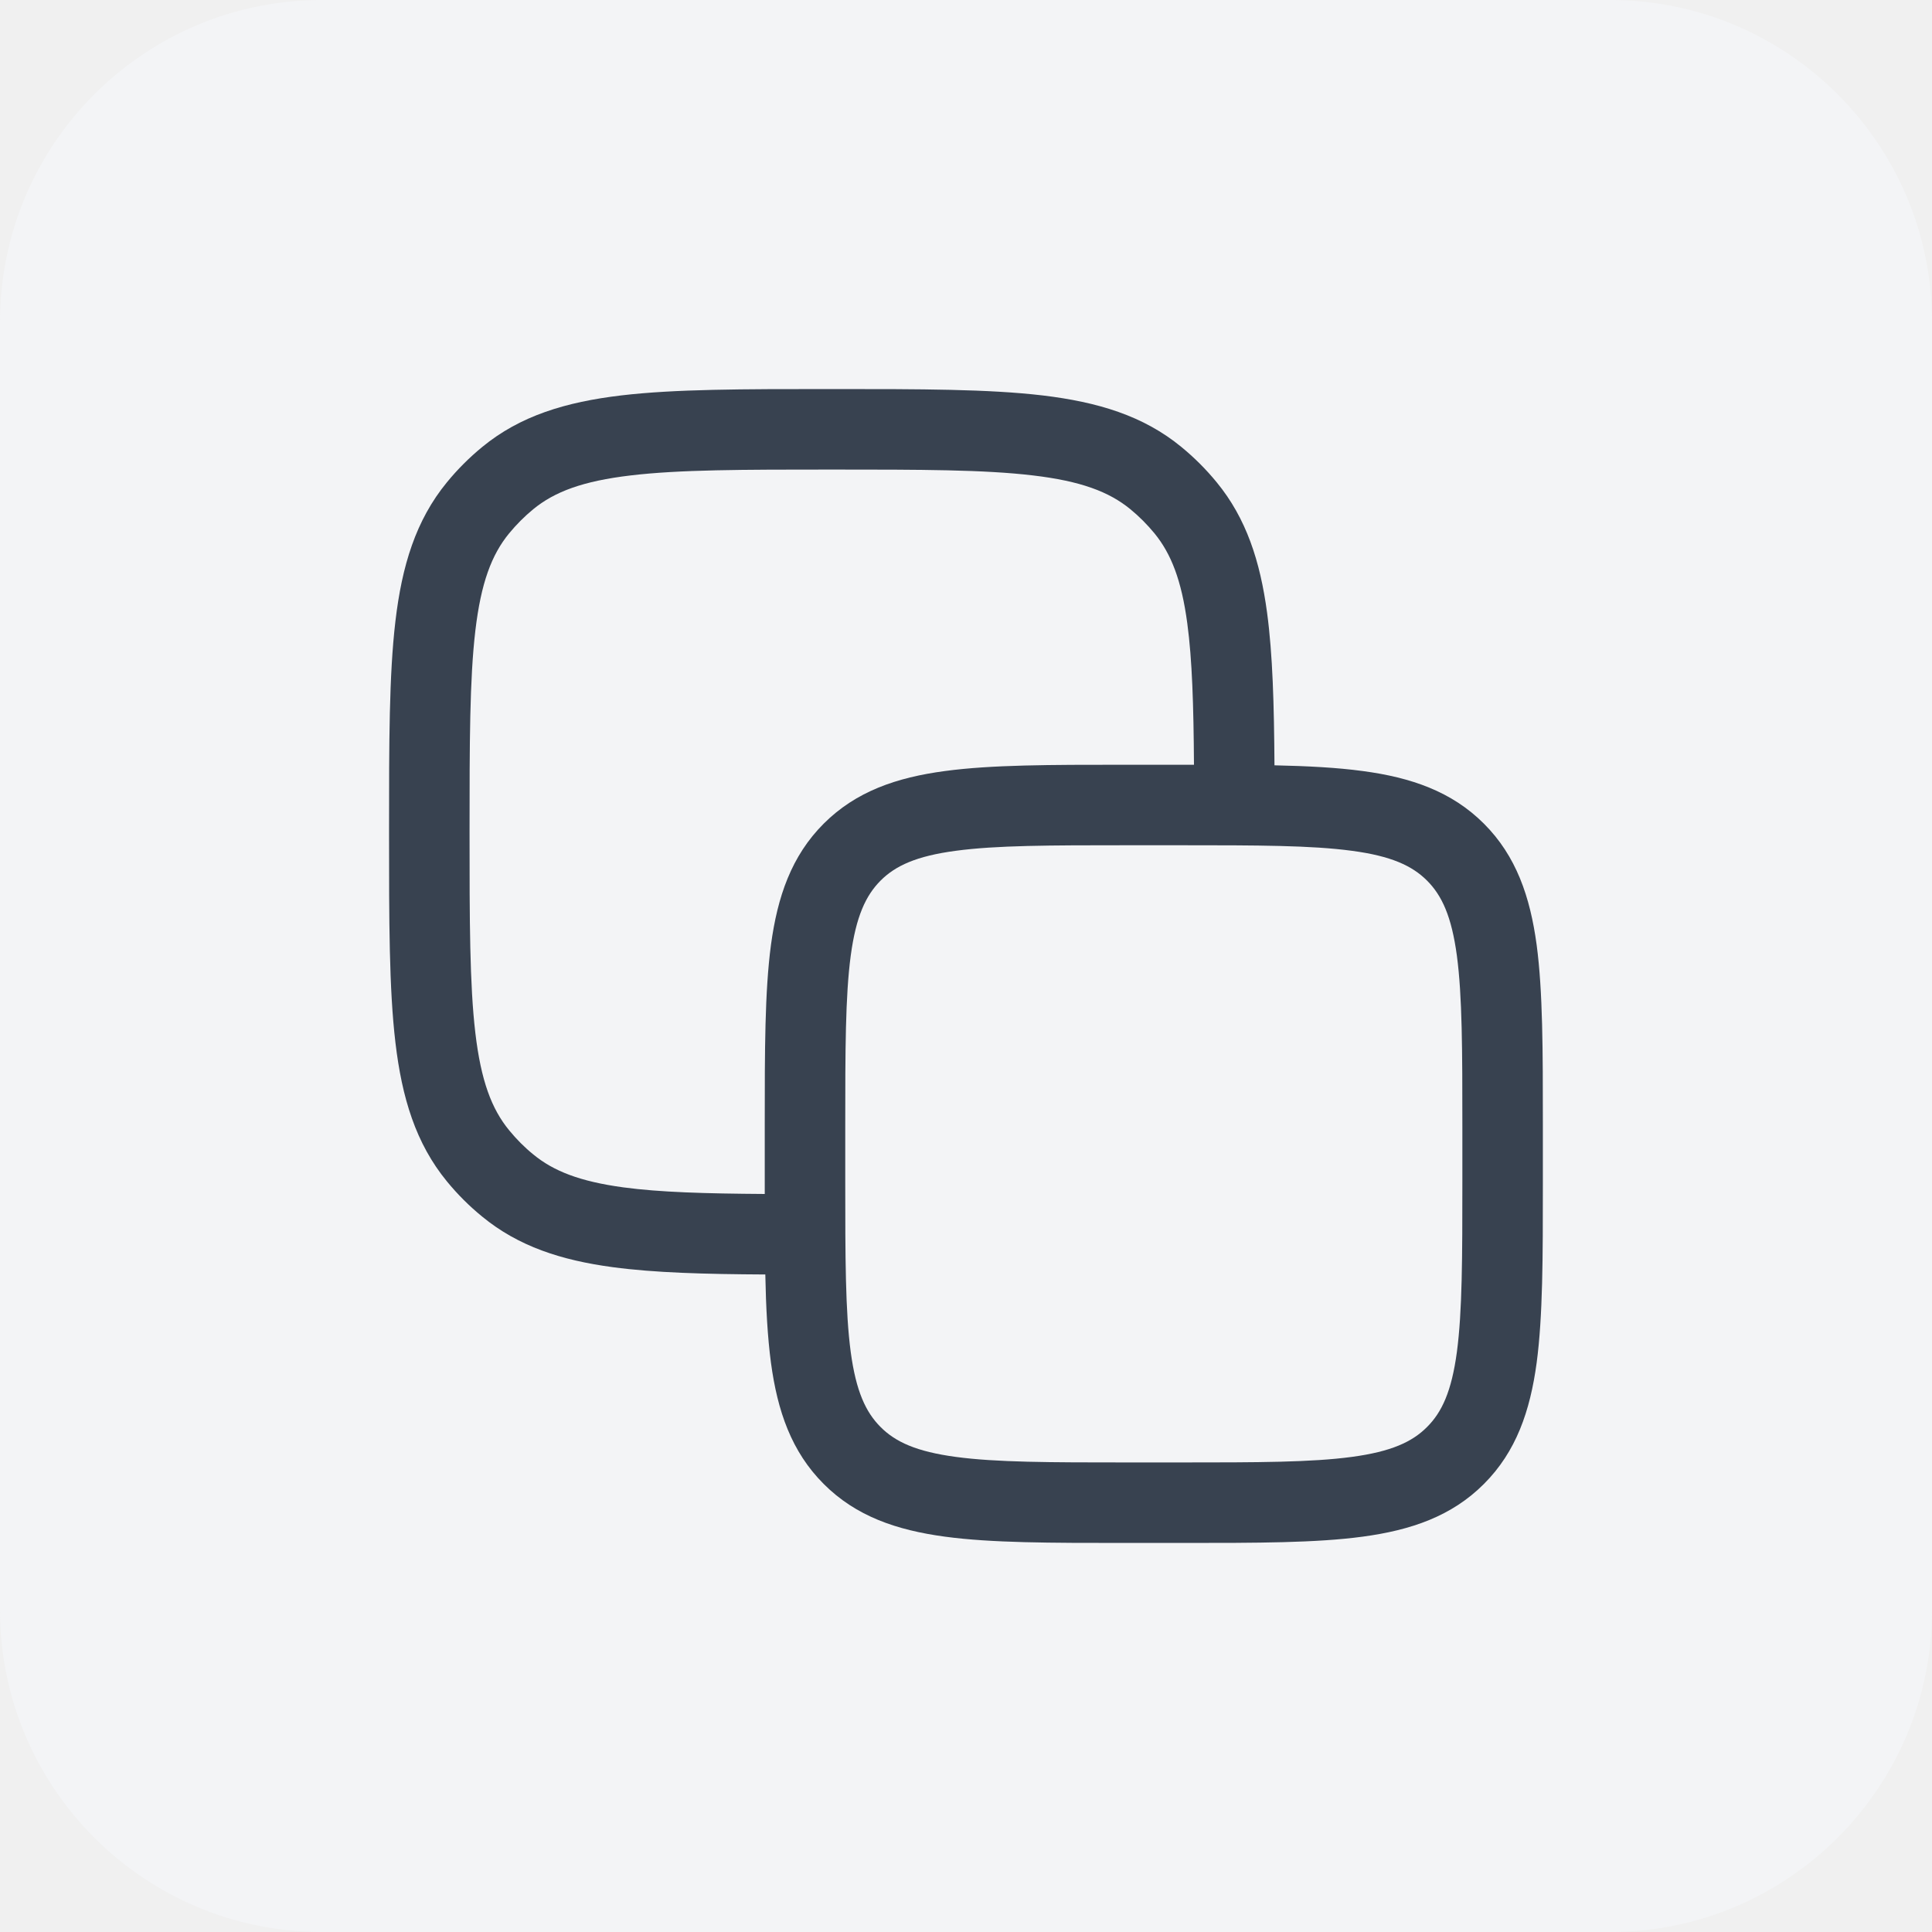
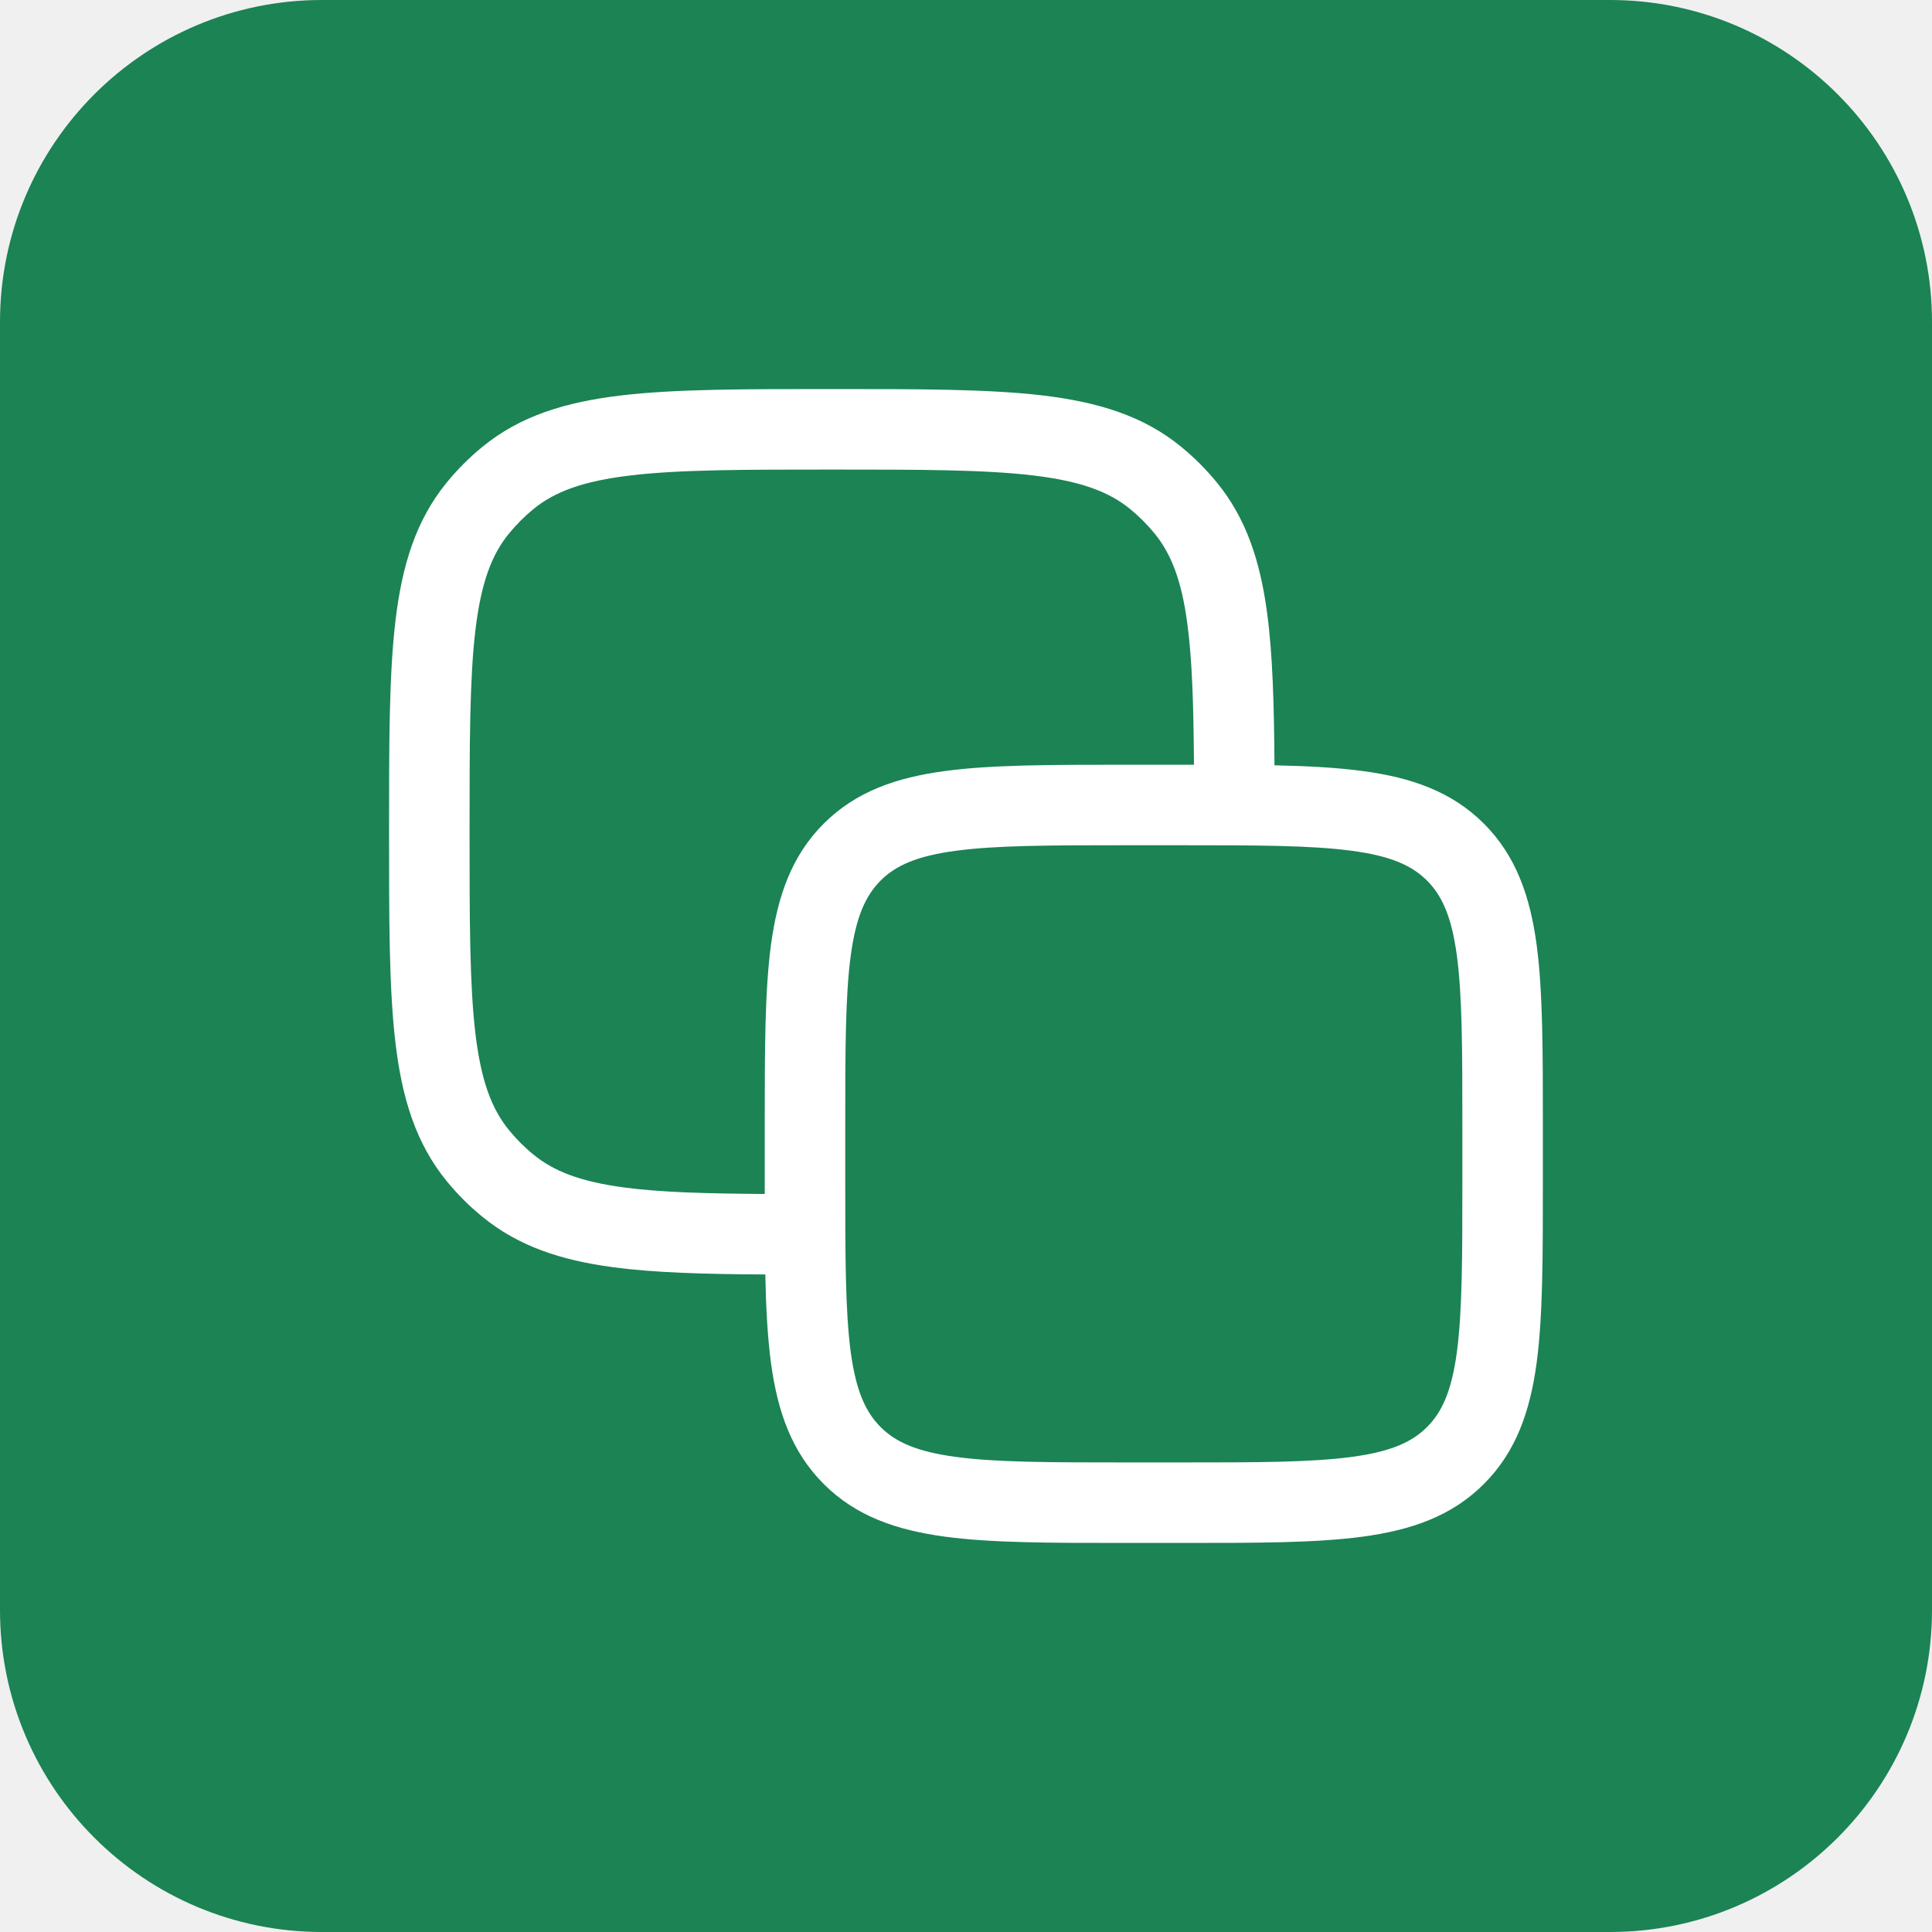
<svg xmlns="http://www.w3.org/2000/svg" width="24" height="24" viewBox="0 0 24 24" fill="none">
-   <path d="M0 4C0 1.791 1.791 0 4 0H20C22.209 0 24 1.791 24 4V20C24 22.209 22.209 24 20 24H4C1.791 24 0 22.209 0 20V4Z" fill="#F3F4F6" />
-   <path fill-rule="evenodd" clip-rule="evenodd" d="M10.366 4.833H10.3C9.232 4.833 8.386 4.833 7.717 4.912C7.029 4.994 6.463 5.164 5.991 5.552C5.83 5.684 5.683 5.831 5.552 5.991C5.164 6.464 4.993 7.029 4.912 7.717C4.833 8.386 4.833 9.233 4.833 10.301V10.366C4.833 11.434 4.833 12.28 4.912 12.95C4.993 13.637 5.164 14.203 5.552 14.676C5.683 14.836 5.83 14.983 5.991 15.114C6.439 15.482 6.97 15.655 7.61 15.741C8.129 15.811 8.754 15.828 9.507 15.832C9.515 16.247 9.535 16.611 9.577 16.928C9.658 17.528 9.831 18.033 10.232 18.434C10.633 18.836 11.138 19.008 11.739 19.089C12.316 19.167 13.051 19.167 13.963 19.167H14.703C15.615 19.167 16.349 19.167 16.927 19.089C17.528 19.008 18.033 18.836 18.434 18.434C18.835 18.033 19.008 17.528 19.089 16.928C19.166 16.35 19.166 15.615 19.166 14.703V13.963C19.166 13.052 19.166 12.317 19.089 11.739C19.008 11.139 18.835 10.633 18.434 10.232C18.033 9.831 17.528 9.658 16.927 9.578C16.61 9.535 16.246 9.516 15.832 9.507C15.827 8.755 15.81 8.13 15.74 7.61C15.654 6.971 15.482 6.439 15.114 5.991C14.983 5.831 14.836 5.684 14.675 5.552C14.203 5.164 13.637 4.994 12.95 4.912C12.28 4.833 11.434 4.833 10.366 4.833ZM14.832 9.5C14.827 8.76 14.81 8.197 14.749 7.744C14.677 7.205 14.547 6.877 14.341 6.625C14.251 6.516 14.151 6.415 14.041 6.325C13.776 6.108 13.425 5.976 12.832 5.906C12.228 5.834 11.441 5.833 10.333 5.833C9.225 5.833 8.438 5.834 7.834 5.906C7.241 5.976 6.89 6.108 6.625 6.325C6.515 6.415 6.415 6.516 6.325 6.625C6.107 6.89 5.975 7.241 5.905 7.834C5.834 8.438 5.833 9.225 5.833 10.333C5.833 11.441 5.834 12.229 5.905 12.832C5.975 13.425 6.107 13.776 6.325 14.041C6.415 14.151 6.515 14.252 6.625 14.341C6.876 14.548 7.205 14.677 7.744 14.75C8.196 14.811 8.76 14.827 9.5 14.832C9.5 14.789 9.5 14.746 9.5 14.703V13.963C9.5 13.052 9.5 12.317 9.577 11.739C9.658 11.139 9.831 10.633 10.232 10.232C10.633 9.831 11.138 9.658 11.739 9.578C12.316 9.5 13.051 9.5 13.963 9.5H14.703C14.746 9.5 14.789 9.5 14.832 9.5ZM10.939 10.939C11.123 10.755 11.383 10.634 11.872 10.569C12.375 10.501 13.043 10.5 14 10.5H14.666C15.623 10.5 16.291 10.501 16.794 10.569C17.283 10.634 17.543 10.755 17.727 10.939C17.912 11.124 18.032 11.383 18.098 11.872C18.165 12.376 18.166 13.043 18.166 14V14.667C18.166 15.624 18.165 16.291 18.098 16.795C18.032 17.284 17.912 17.543 17.727 17.727C17.543 17.912 17.283 18.032 16.794 18.098C16.291 18.166 15.623 18.167 14.666 18.167H14C13.043 18.167 12.375 18.166 11.872 18.098C11.383 18.032 11.123 17.912 10.939 17.727C10.755 17.543 10.634 17.284 10.568 16.795C10.501 16.291 10.5 15.624 10.5 14.667V14C10.5 13.043 10.501 12.376 10.568 11.872C10.634 11.383 10.755 11.124 10.939 10.939Z" fill="#384250" />
+   <path d="M0 4C0 1.791 1.791 0 4 0H20C22.209 0 24 1.791 24 4V20C24 22.209 22.209 24 20 24H4C1.791 24 0 22.209 0 20V4Z" fill="#1B8354" />
+   <path fill-rule="evenodd" clip-rule="evenodd" d="M10.366 4.833H10.3C9.232 4.833 8.386 4.833 7.717 4.912C7.029 4.994 6.463 5.164 5.991 5.552C5.83 5.684 5.683 5.831 5.552 5.991C5.164 6.464 4.993 7.029 4.912 7.717C4.833 8.386 4.833 9.233 4.833 10.301V10.366C4.833 11.434 4.833 12.28 4.912 12.95C4.993 13.637 5.164 14.203 5.552 14.676C5.683 14.836 5.83 14.983 5.991 15.114C6.439 15.482 6.97 15.655 7.61 15.741C8.129 15.811 8.754 15.828 9.507 15.832C9.515 16.247 9.535 16.611 9.577 16.928C9.658 17.528 9.831 18.033 10.232 18.434C10.633 18.836 11.138 19.008 11.739 19.089C12.316 19.167 13.051 19.167 13.963 19.167H14.703C15.615 19.167 16.349 19.167 16.927 19.089C17.528 19.008 18.033 18.836 18.434 18.434C18.835 18.033 19.008 17.528 19.089 16.928C19.166 16.35 19.166 15.615 19.166 14.703V13.963C19.166 13.052 19.166 12.317 19.089 11.739C19.008 11.139 18.835 10.633 18.434 10.232C18.033 9.831 17.528 9.658 16.927 9.578C16.61 9.535 16.246 9.516 15.832 9.507C15.827 8.755 15.81 8.13 15.74 7.61C15.654 6.971 15.482 6.439 15.114 5.991C14.983 5.831 14.836 5.684 14.675 5.552C14.203 5.164 13.637 4.994 12.95 4.912C12.28 4.833 11.434 4.833 10.366 4.833ZM14.832 9.5C14.827 8.76 14.81 8.197 14.749 7.744C14.677 7.205 14.547 6.877 14.341 6.625C14.251 6.516 14.151 6.415 14.041 6.325C13.776 6.108 13.425 5.976 12.832 5.906C12.228 5.834 11.441 5.833 10.333 5.833C9.225 5.833 8.438 5.834 7.834 5.906C7.241 5.976 6.89 6.108 6.625 6.325C6.515 6.415 6.415 6.516 6.325 6.625C6.107 6.89 5.975 7.241 5.905 7.834C5.834 8.438 5.833 9.225 5.833 10.333C5.833 11.441 5.834 12.229 5.905 12.832C5.975 13.425 6.107 13.776 6.325 14.041C6.415 14.151 6.515 14.252 6.625 14.341C6.876 14.548 7.205 14.677 7.744 14.75C8.196 14.811 8.76 14.827 9.5 14.832C9.5 14.789 9.5 14.746 9.5 14.703V13.963C9.5 13.052 9.5 12.317 9.577 11.739C9.658 11.139 9.831 10.633 10.232 10.232C10.633 9.831 11.138 9.658 11.739 9.578C12.316 9.5 13.051 9.5 13.963 9.5H14.703C14.746 9.5 14.789 9.5 14.832 9.5ZM10.939 10.939C11.123 10.755 11.383 10.634 11.872 10.569C12.375 10.501 13.043 10.5 14 10.5H14.666C15.623 10.5 16.291 10.501 16.794 10.569C17.283 10.634 17.543 10.755 17.727 10.939C17.912 11.124 18.032 11.383 18.098 11.872C18.165 12.376 18.166 13.043 18.166 14V14.667C18.166 15.624 18.165 16.291 18.098 16.795C18.032 17.284 17.912 17.543 17.727 17.727C17.543 17.912 17.283 18.032 16.794 18.098C16.291 18.166 15.623 18.167 14.666 18.167H14C13.043 18.167 12.375 18.166 11.872 18.098C11.383 18.032 11.123 17.912 10.939 17.727C10.755 17.543 10.634 17.284 10.568 16.795C10.501 16.291 10.5 15.624 10.5 14.667V14C10.5 13.043 10.501 12.376 10.568 11.872C10.634 11.383 10.755 11.124 10.939 10.939Z" fill="white" />
</svg>
